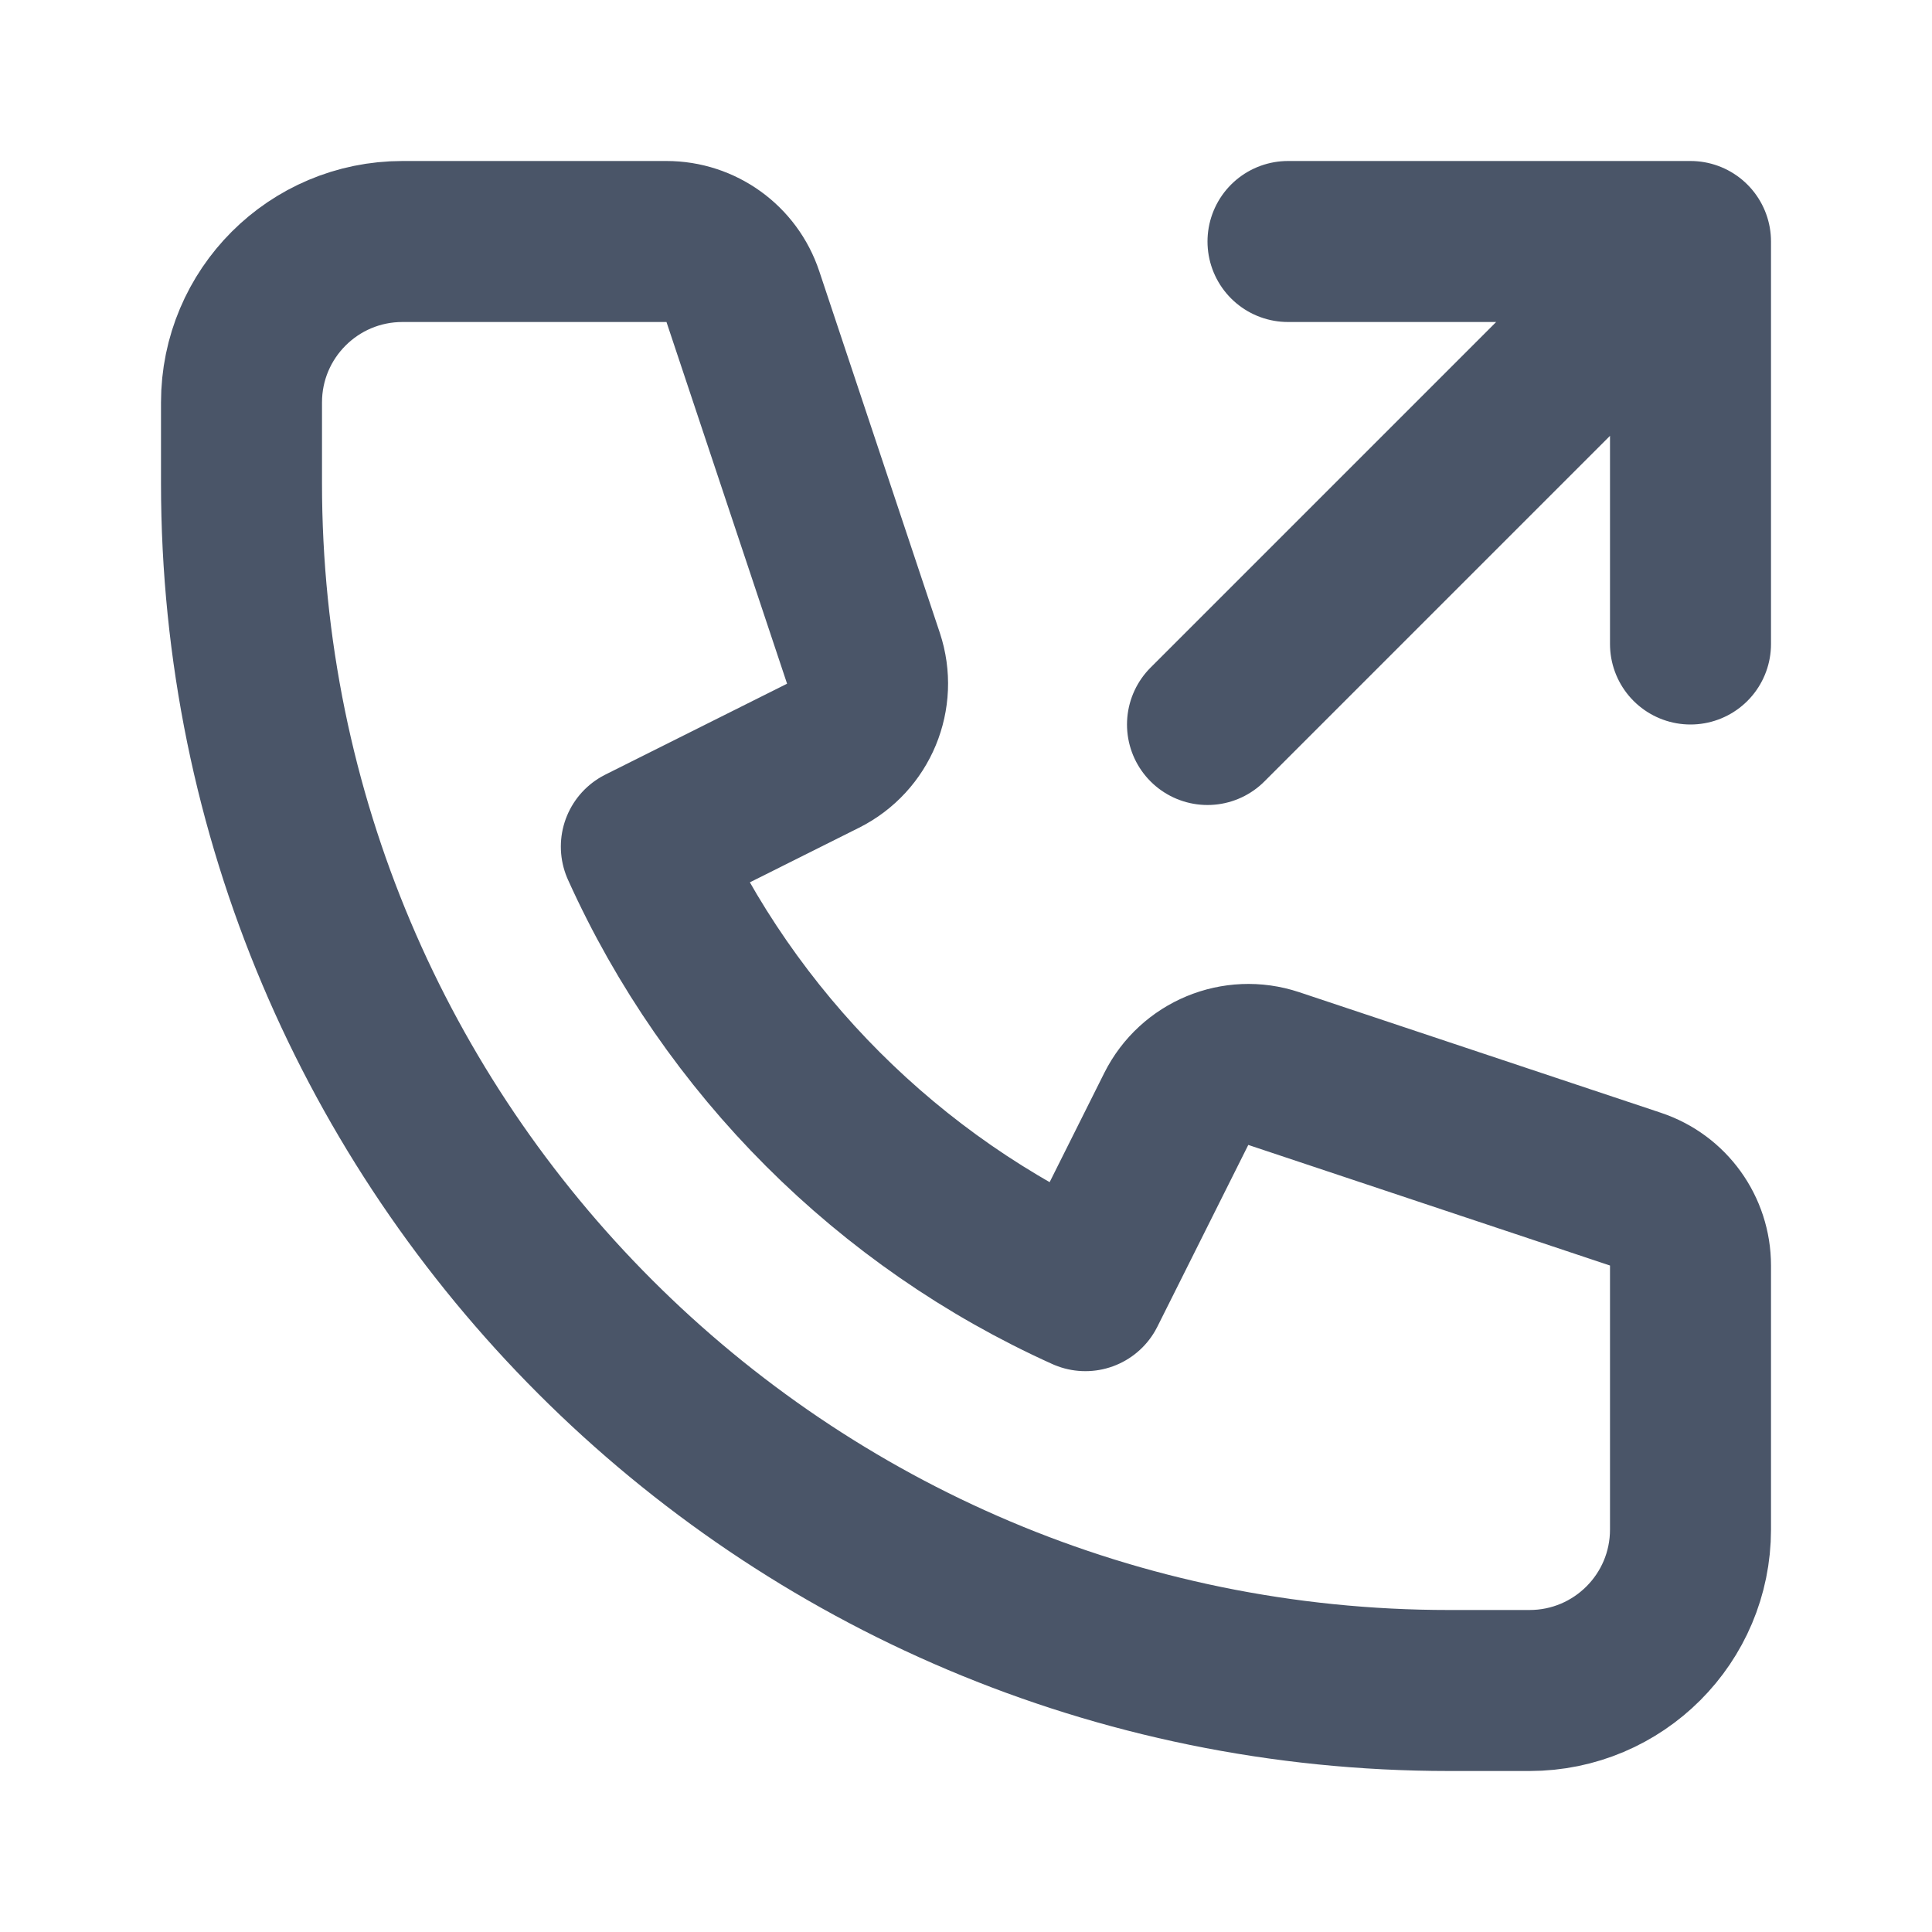
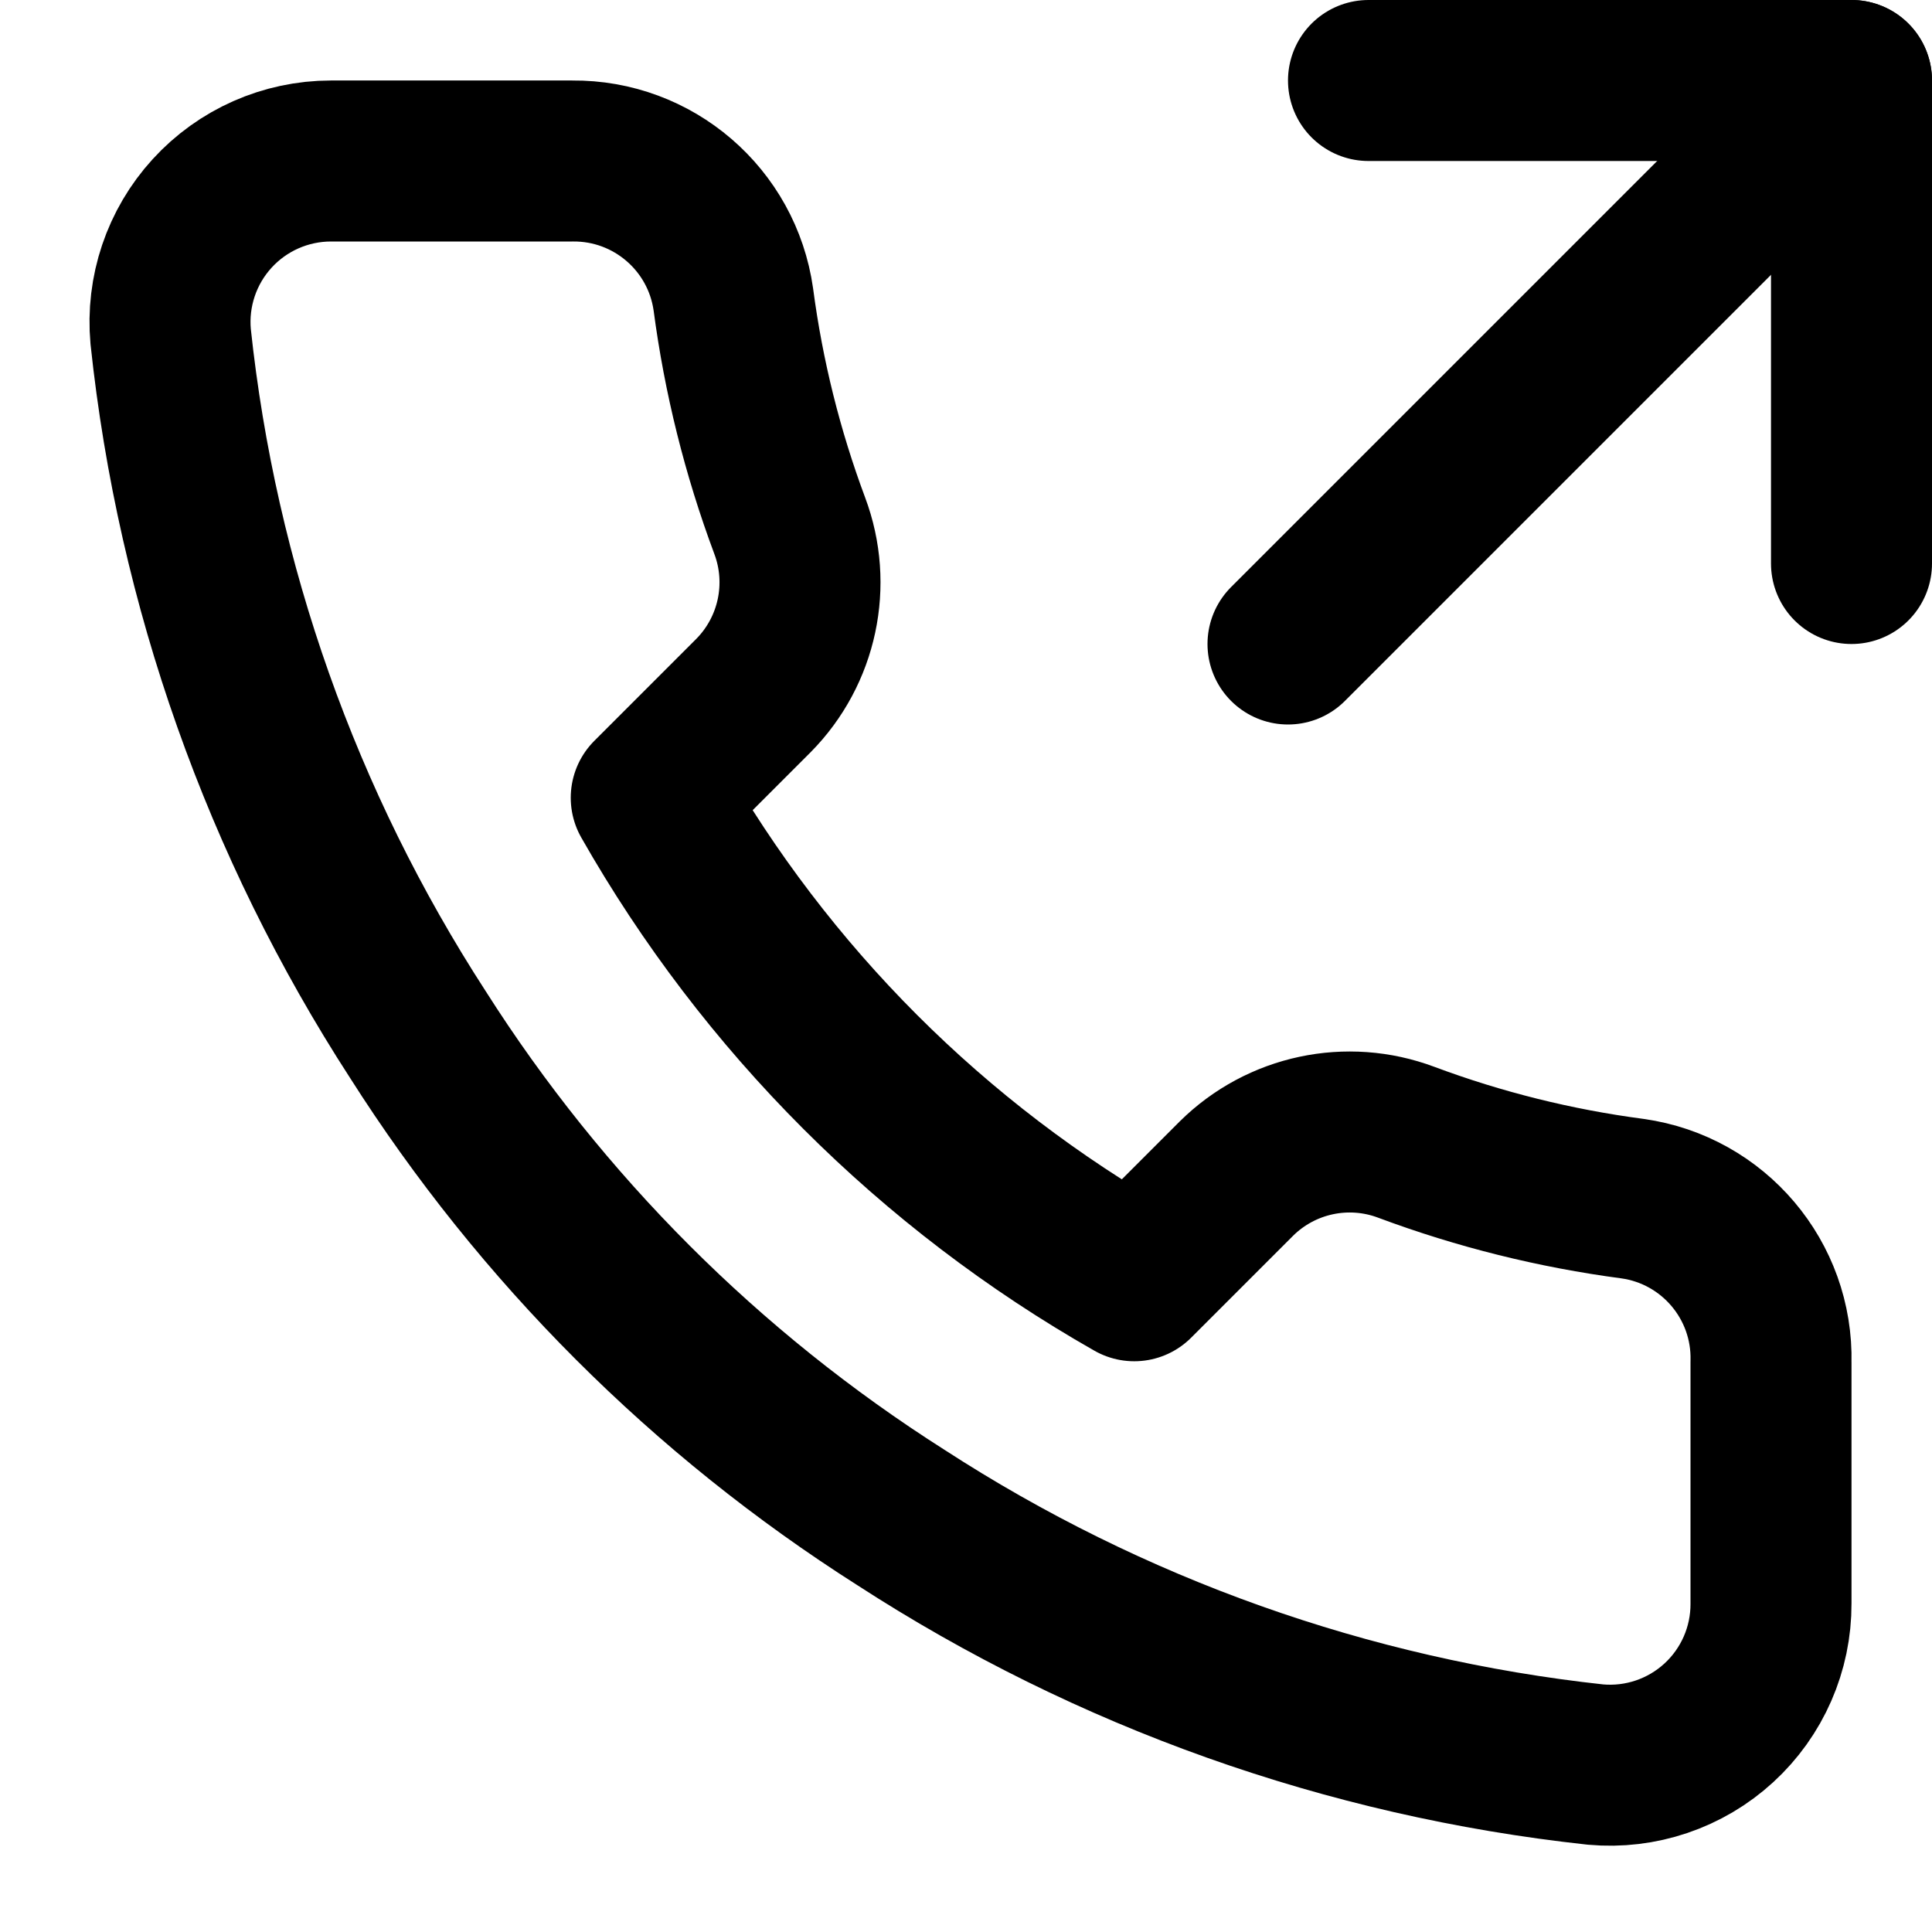
- <svg xmlns="http://www.w3.org/2000/svg" width="24" height="24" viewBox="0 0 24 24" fill="none">
-   <path d="M16 3H21M21 3V8M21 3L15 9M5 3C3.895 3 3 3.895 3 5V6C3 14.284 9.716 21 18 21H19C20.105 21 21 20.105 21 19V15.721C21 15.29 20.725 14.908 20.316 14.772L15.823 13.274C15.351 13.117 14.835 13.331 14.612 13.776L13.483 16.033C11.039 14.931 9.069 12.961 7.967 10.517L10.224 9.388C10.669 9.165 10.883 8.649 10.726 8.177L9.228 3.684C9.092 3.275 8.71 3 8.279 3H5Z" stroke="#4A5568" stroke-width="2" stroke-linecap="round" stroke-linejoin="round" />
+ <svg xmlns="http://www.w3.org/2000/svg" width="24" height="24" viewBox="0 0 24 24" fill="none" stroke="currentColor" stroke-width="2" stroke-linecap="round" stroke-linejoin="round" class="feather feather-phone-outgoing">
+   <polyline points="23 7 23 1 17 1" />
+   <line x1="16" y1="8" x2="23" y2="1" />
+   <path d="M22 16.92v3a2 2 0 0 1-2.18 2 19.79 19.79 0 0 1-8.63-3.07 19.5 19.5 0 0 1-6-6 19.79 19.79 0 0 1-3.07-8.67A2 2 0 0 1 4.11 2h3a2 2 0 0 1 2 1.72 12.84 12.84 0 0 0 .7 2.81 2 2 0 0 1-.45 2.11L8.09 9.91a16 16 0 0 0 6 6l1.27-1.27a2 2 0 0 1 2.11-.45 12.84 12.84 0 0 0 2.81.7A2 2 0 0 1 22 16.92z" />
</svg>
